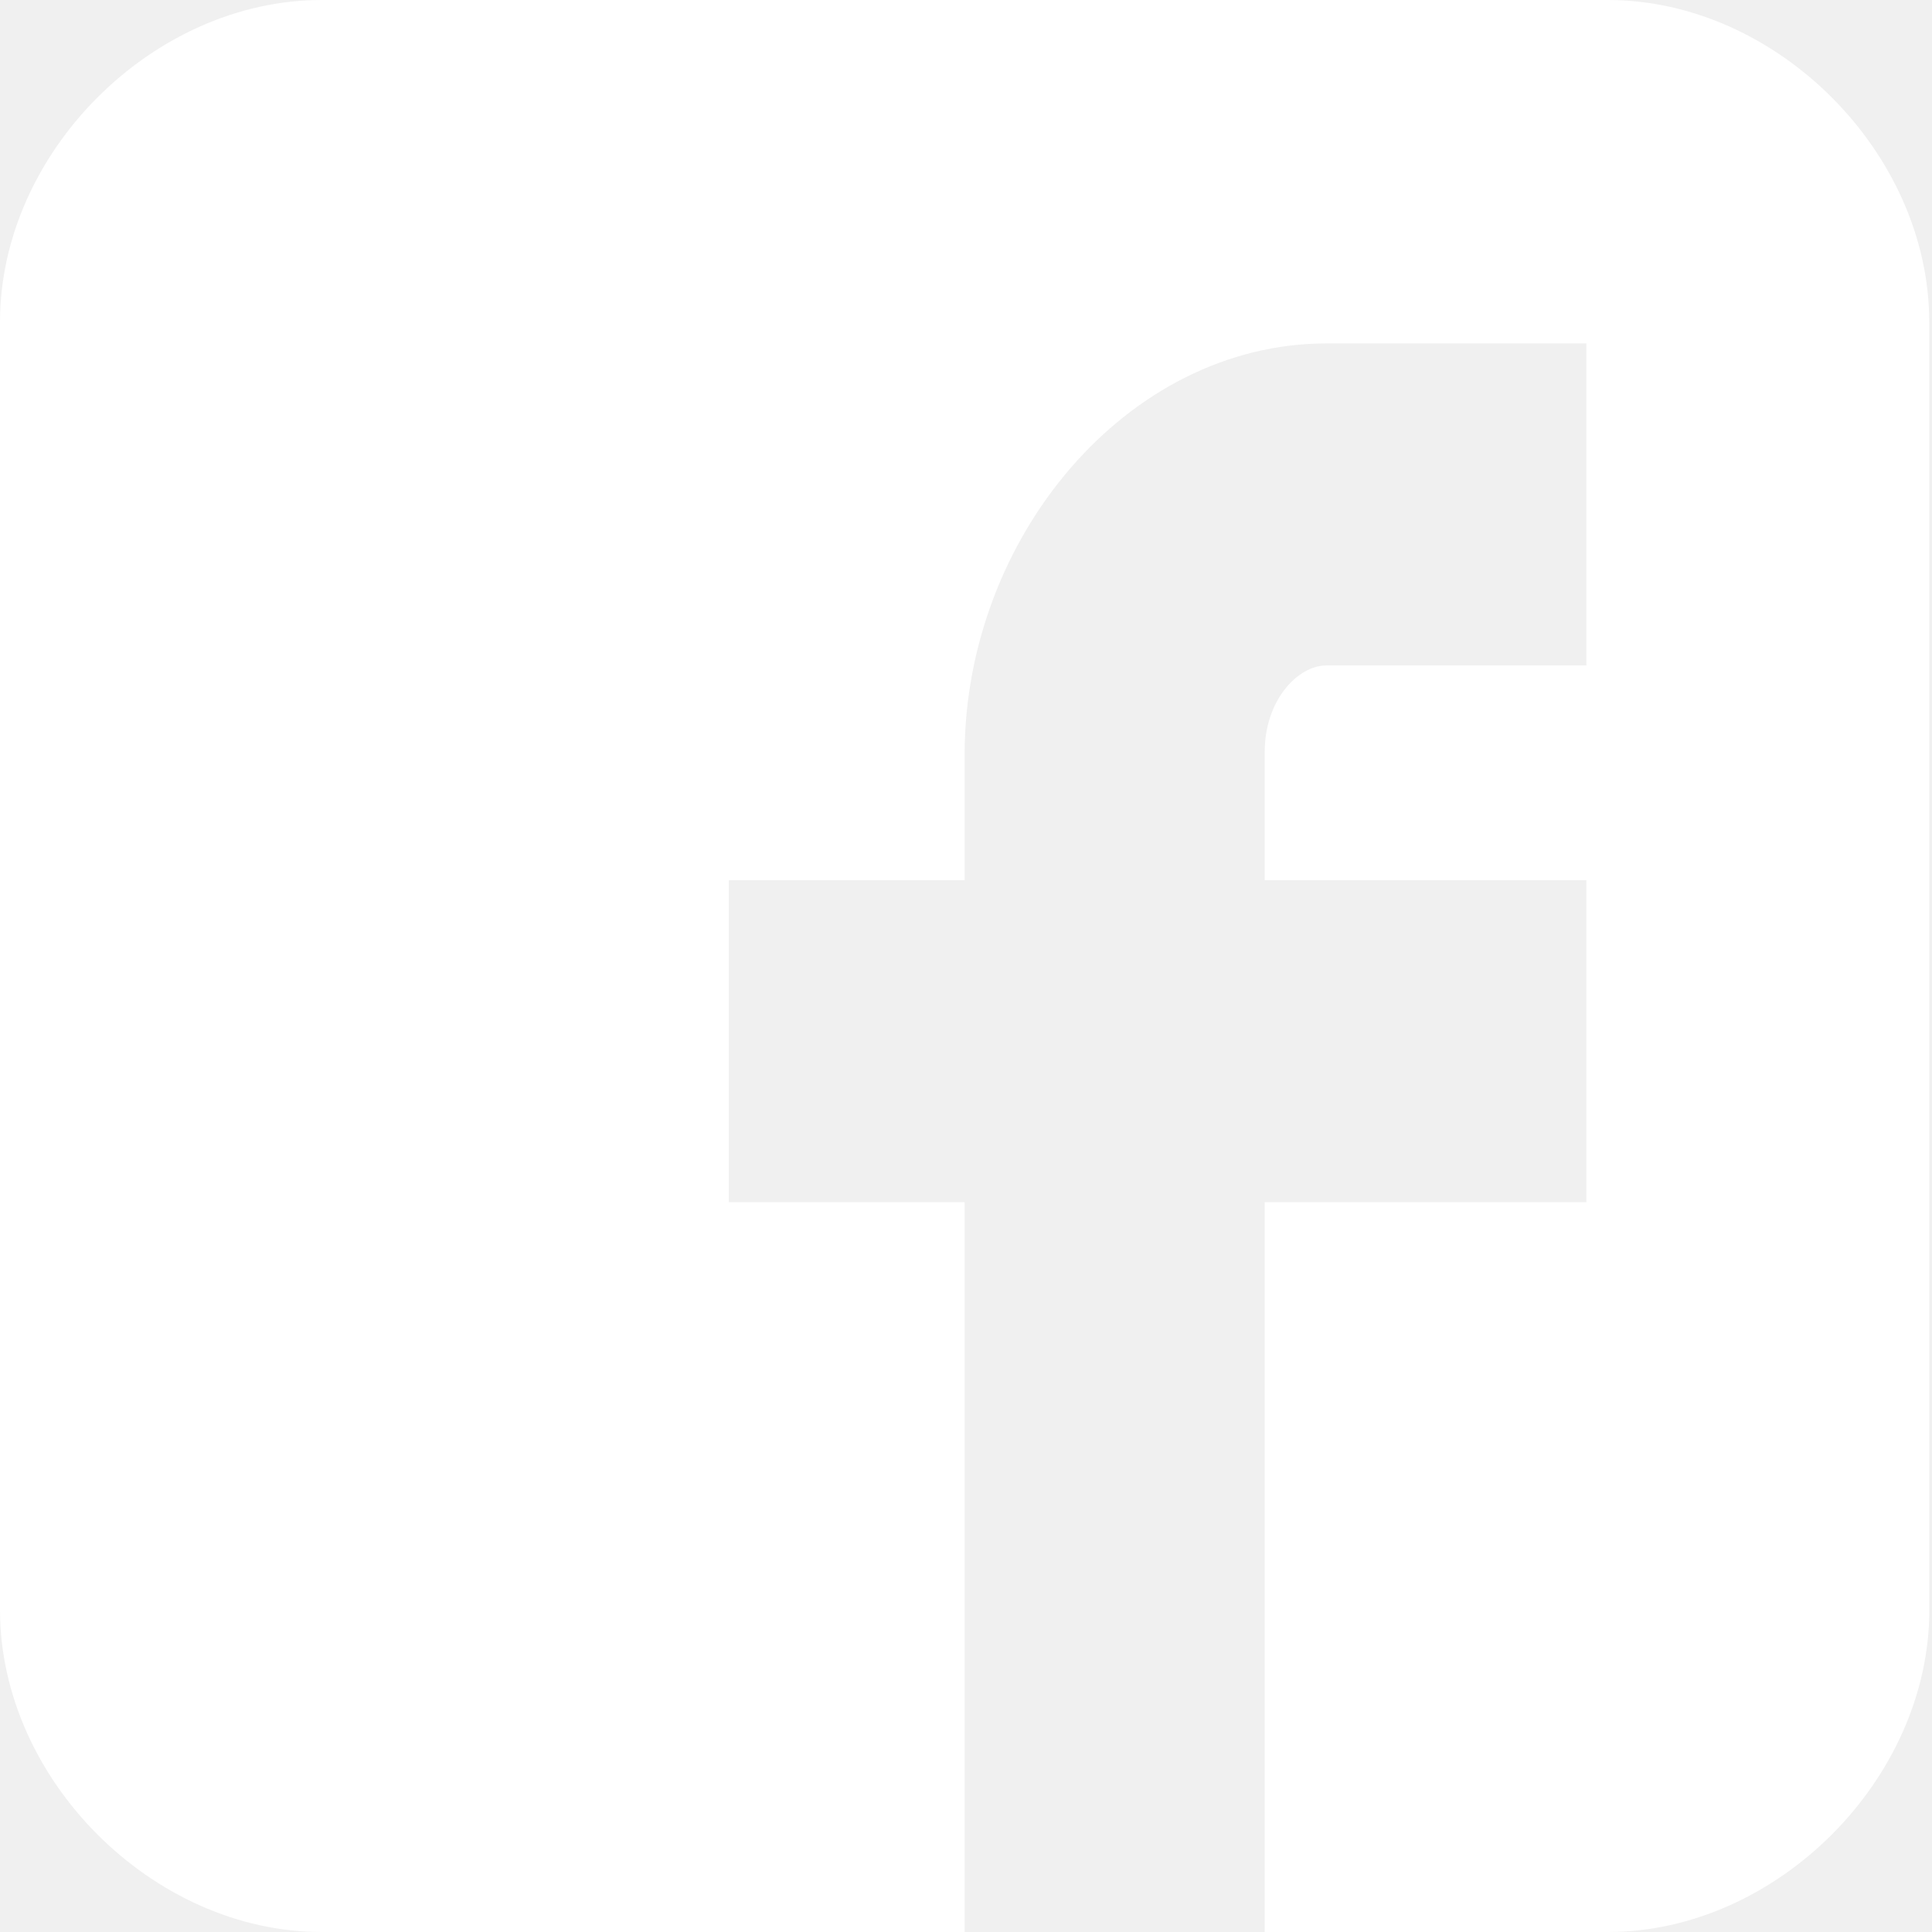
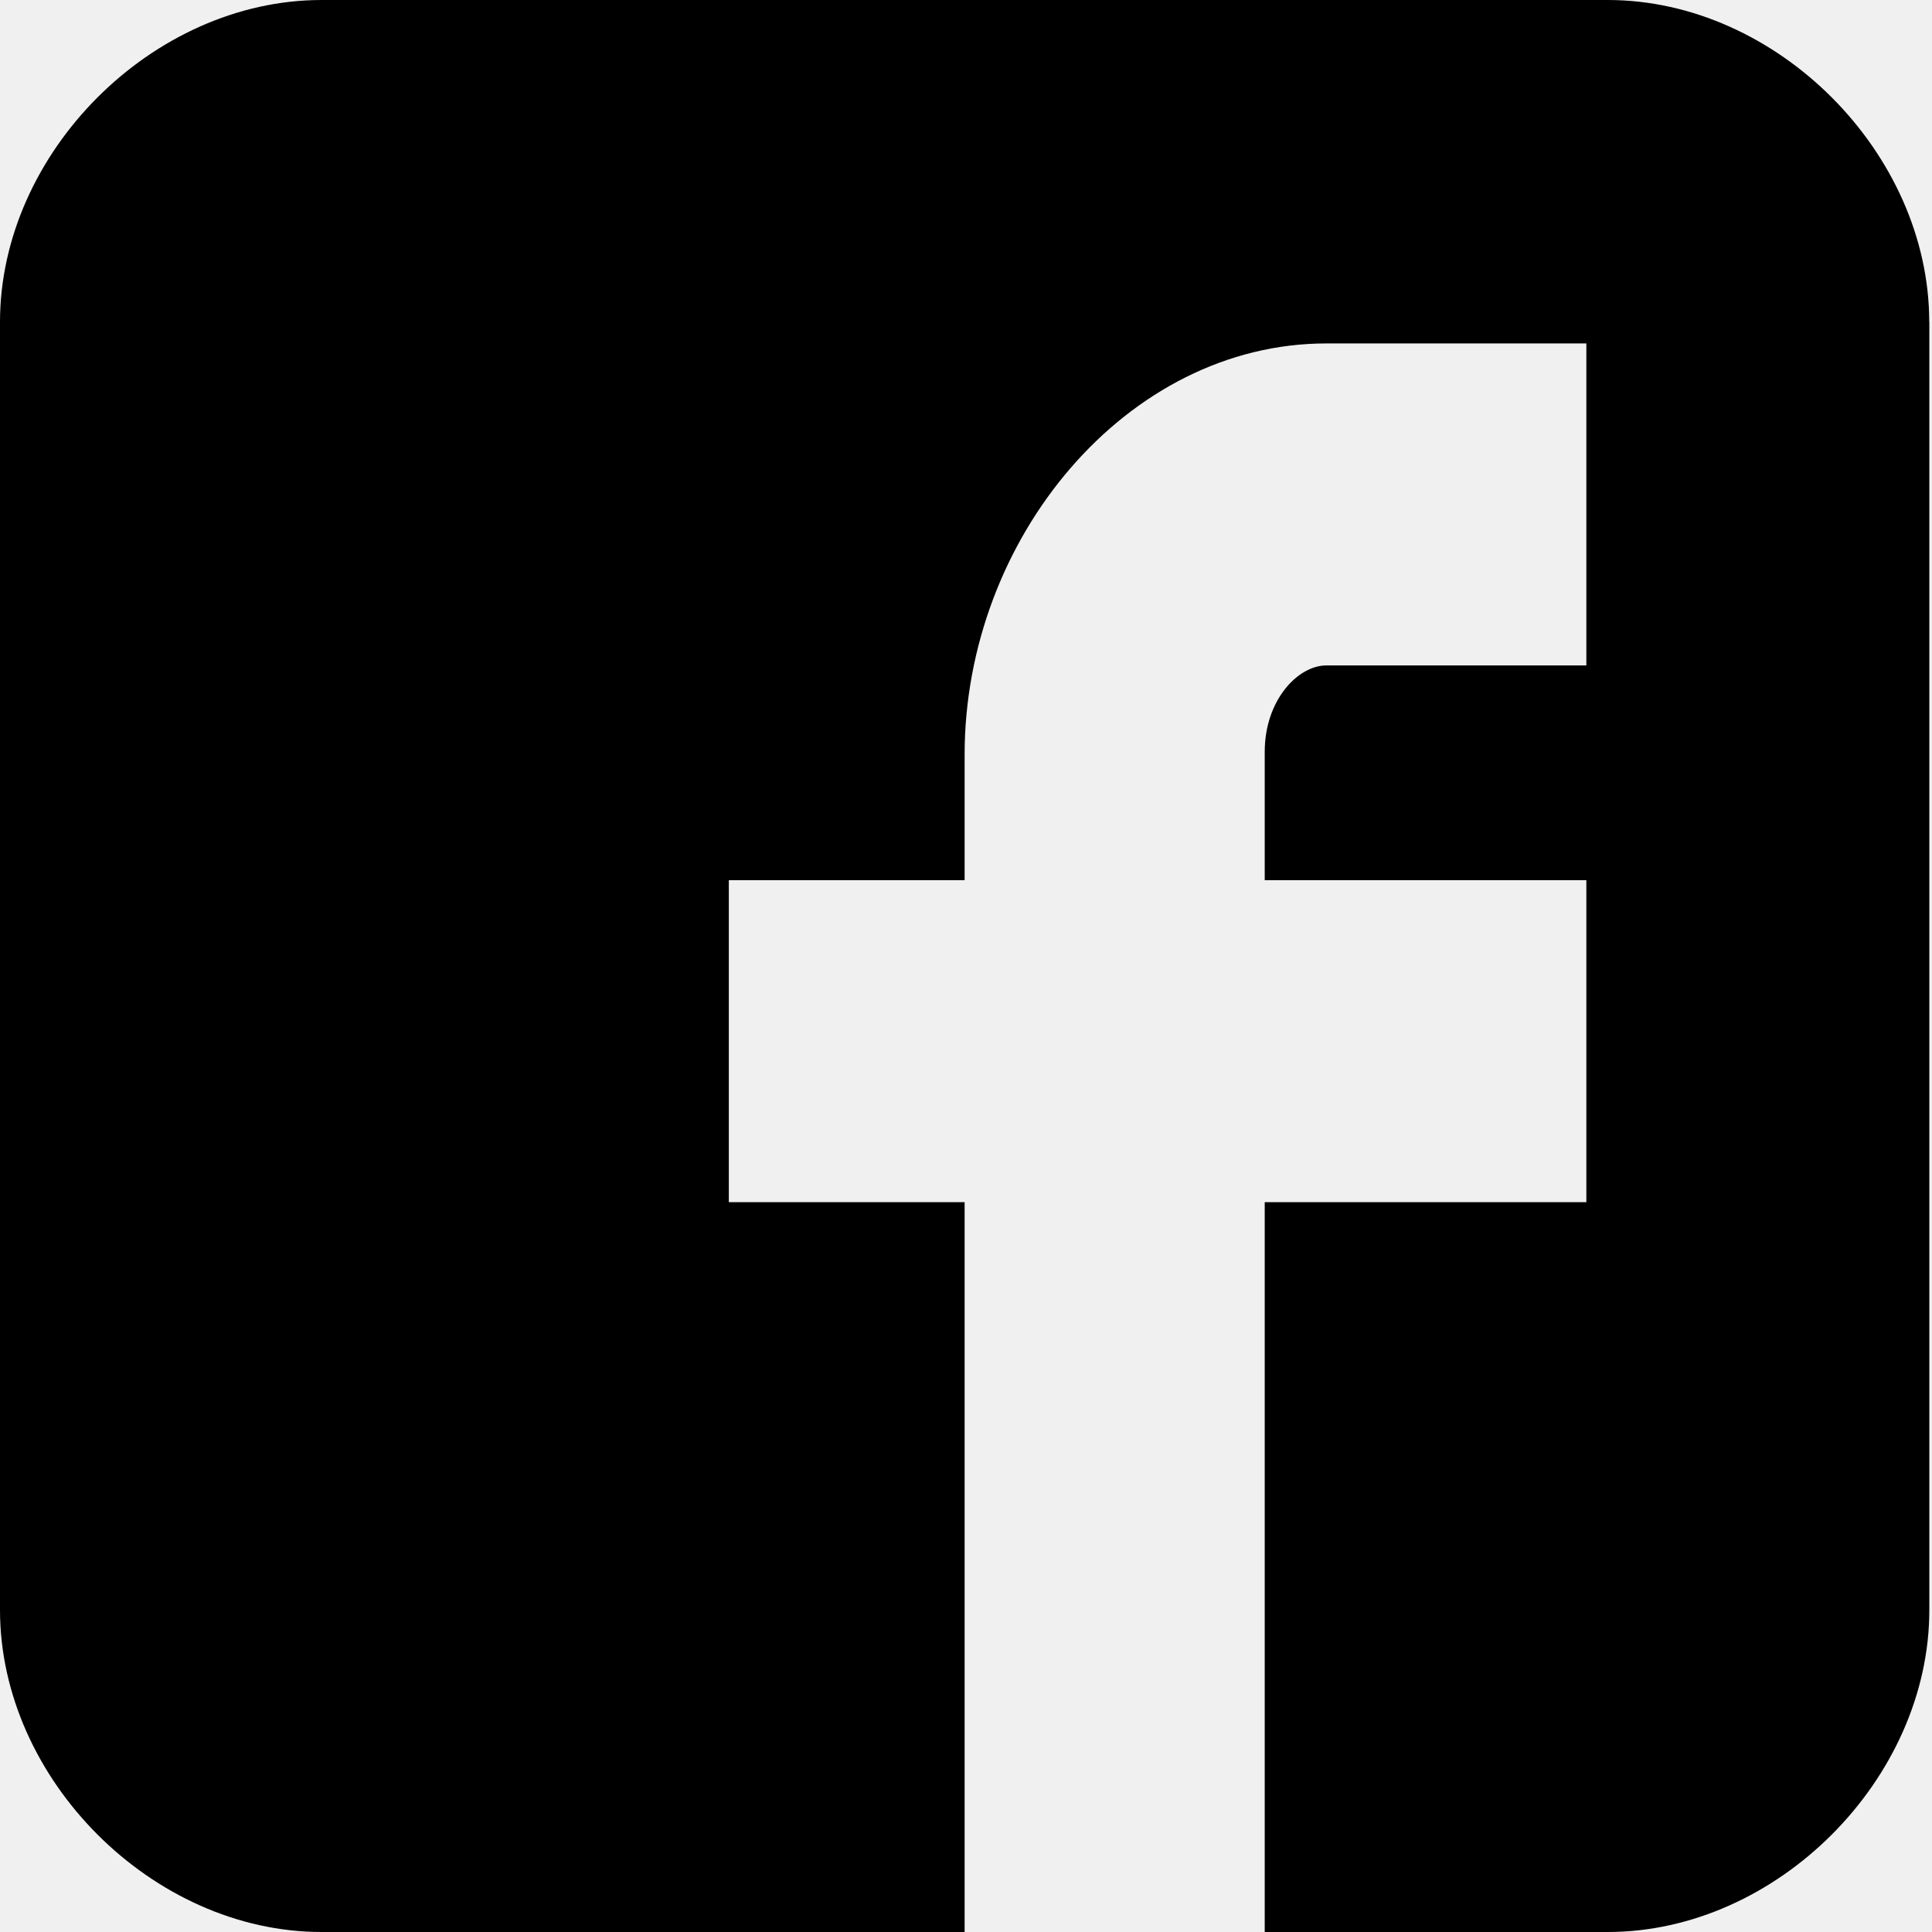
<svg xmlns="http://www.w3.org/2000/svg" width="21" height="21" viewBox="0 0 21 21">
-   <path fill="#FFF" fill-rule="nonzero" d="M20.97 3.5c0-1.839-1.657-3.5-3.494-3.5H3.496C1.657 0 0 1.661 0 3.5v14C0 19.339 1.658 21 3.495 21h6.99v-7.933H7.922v-3.5h2.563V8.203c0-2.352 1.764-4.47 3.932-4.47h2.826v3.5h-2.826c-.309 0-.67.376-.67.94v1.394h3.496v3.5h-3.496V21h3.729c1.837 0 3.495-1.661 3.495-3.5v-14z" />
+   <path fill-rule="nonzero" d="M20.97 3.5c0-1.839-1.657-3.5-3.494-3.5H3.496C1.657 0 0 1.661 0 3.5v14C0 19.339 1.658 21 3.495 21h6.99v-7.933H7.922v-3.5h2.563V8.203c0-2.352 1.764-4.47 3.932-4.47h2.826v3.5h-2.826c-.309 0-.67.376-.67.94v1.394h3.496v3.5h-3.496V21h3.729c1.837 0 3.495-1.661 3.495-3.5v-14z" />
</svg>
